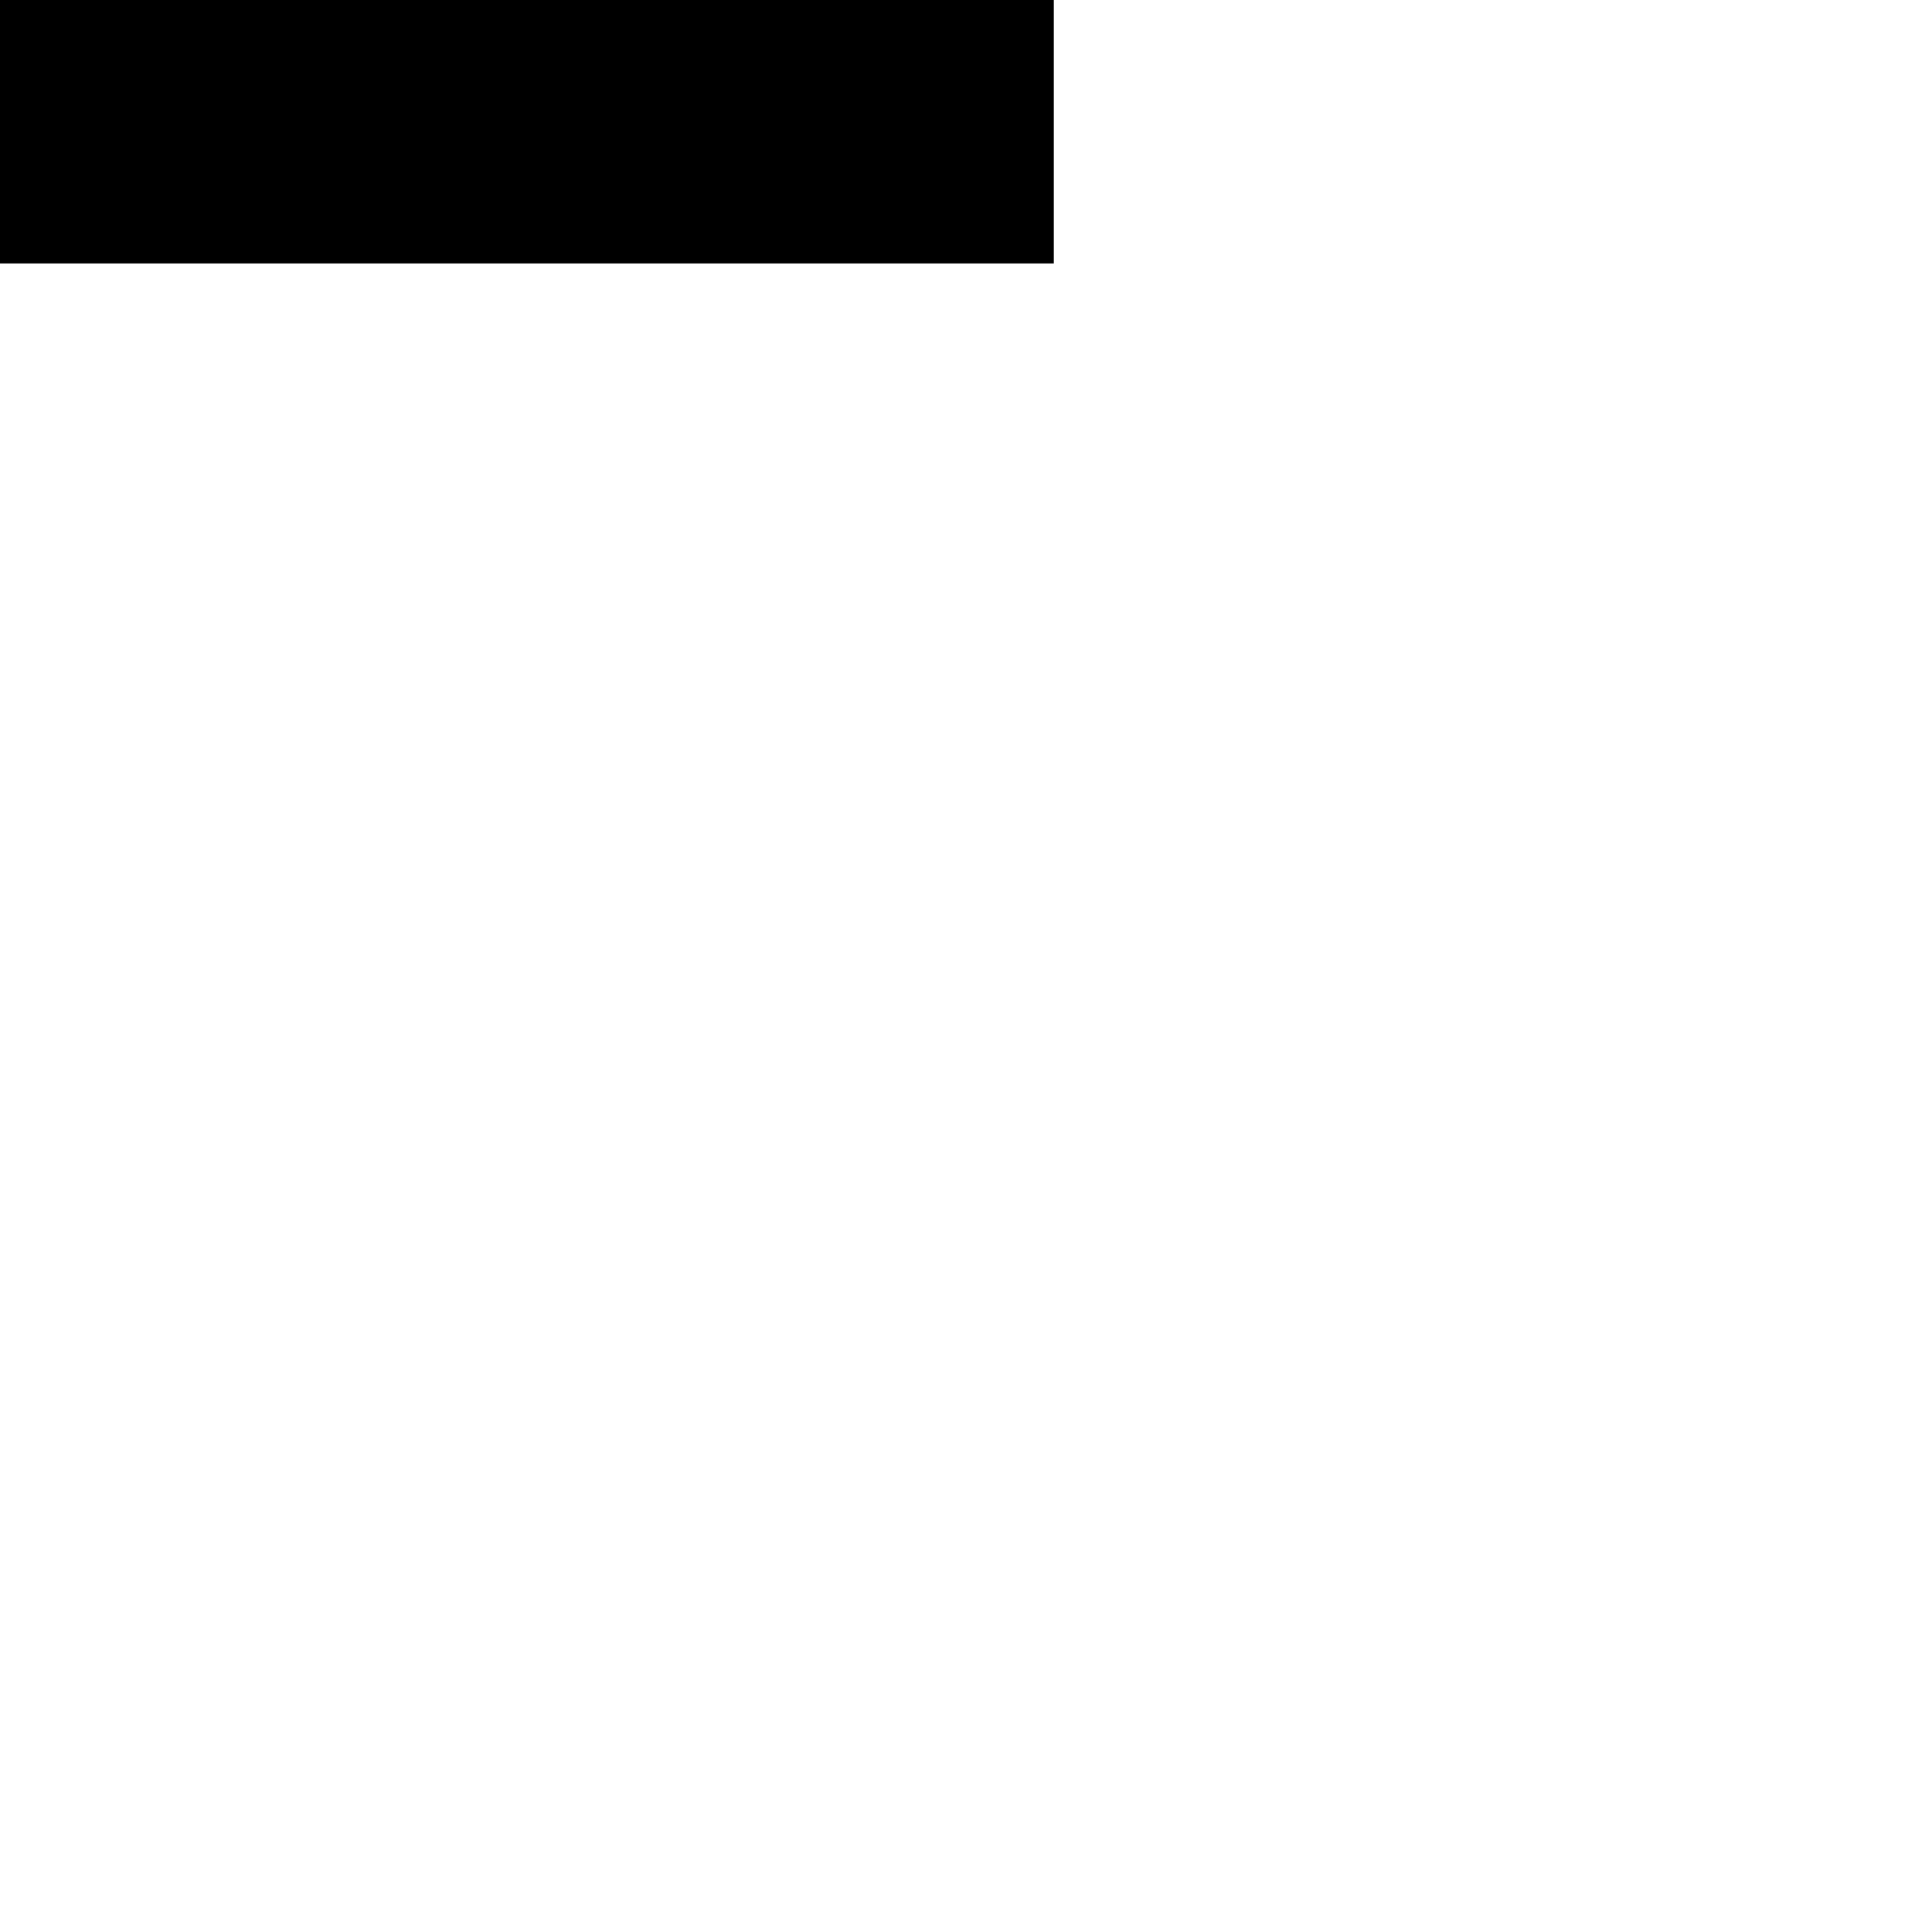
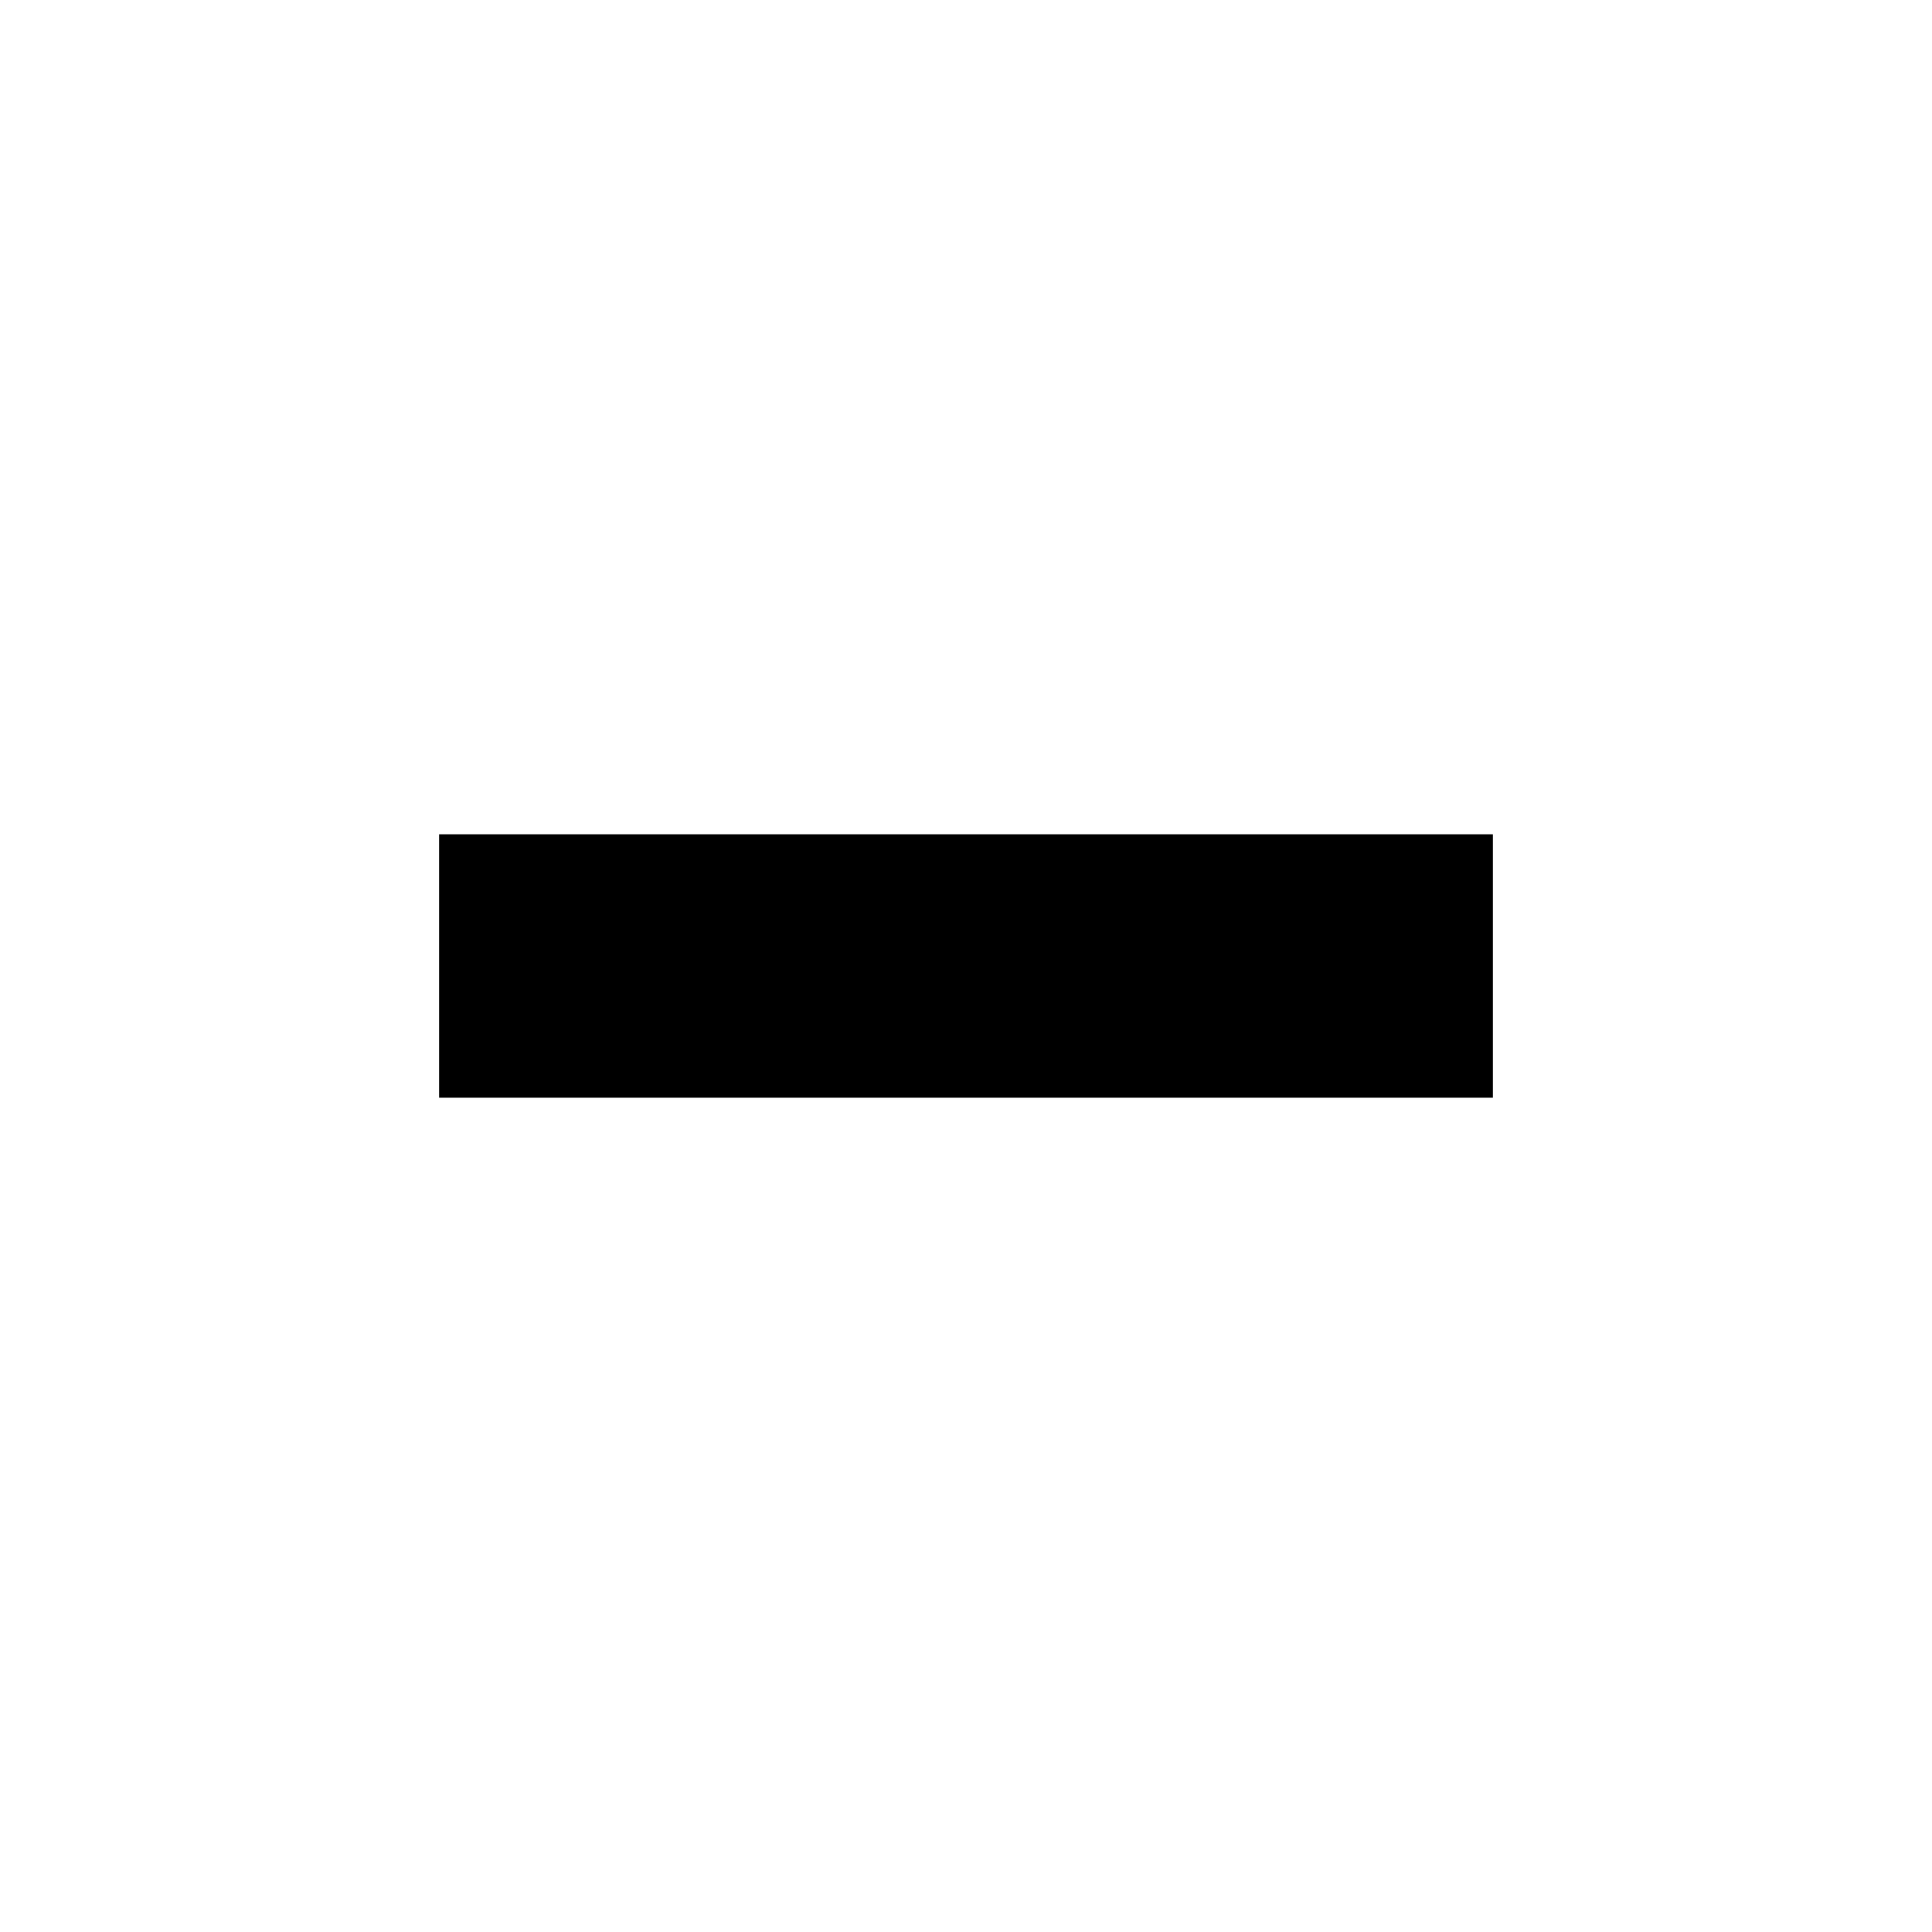
<svg xmlns="http://www.w3.org/2000/svg" version="1.1" viewBox="0 0 44 44" id="svg4" width="44" height="44">
  <defs id="defs8" />
-   <path fill="currentColor" d="M 24,6 H 0 V 0 h 24 z" id="path2" style="stroke-width:0.047" />
+   <path fill="currentColor" d="M 34,25 H 10 v -6 h 24 z" id="path2" style="stroke-width:0.047" />
</svg>
